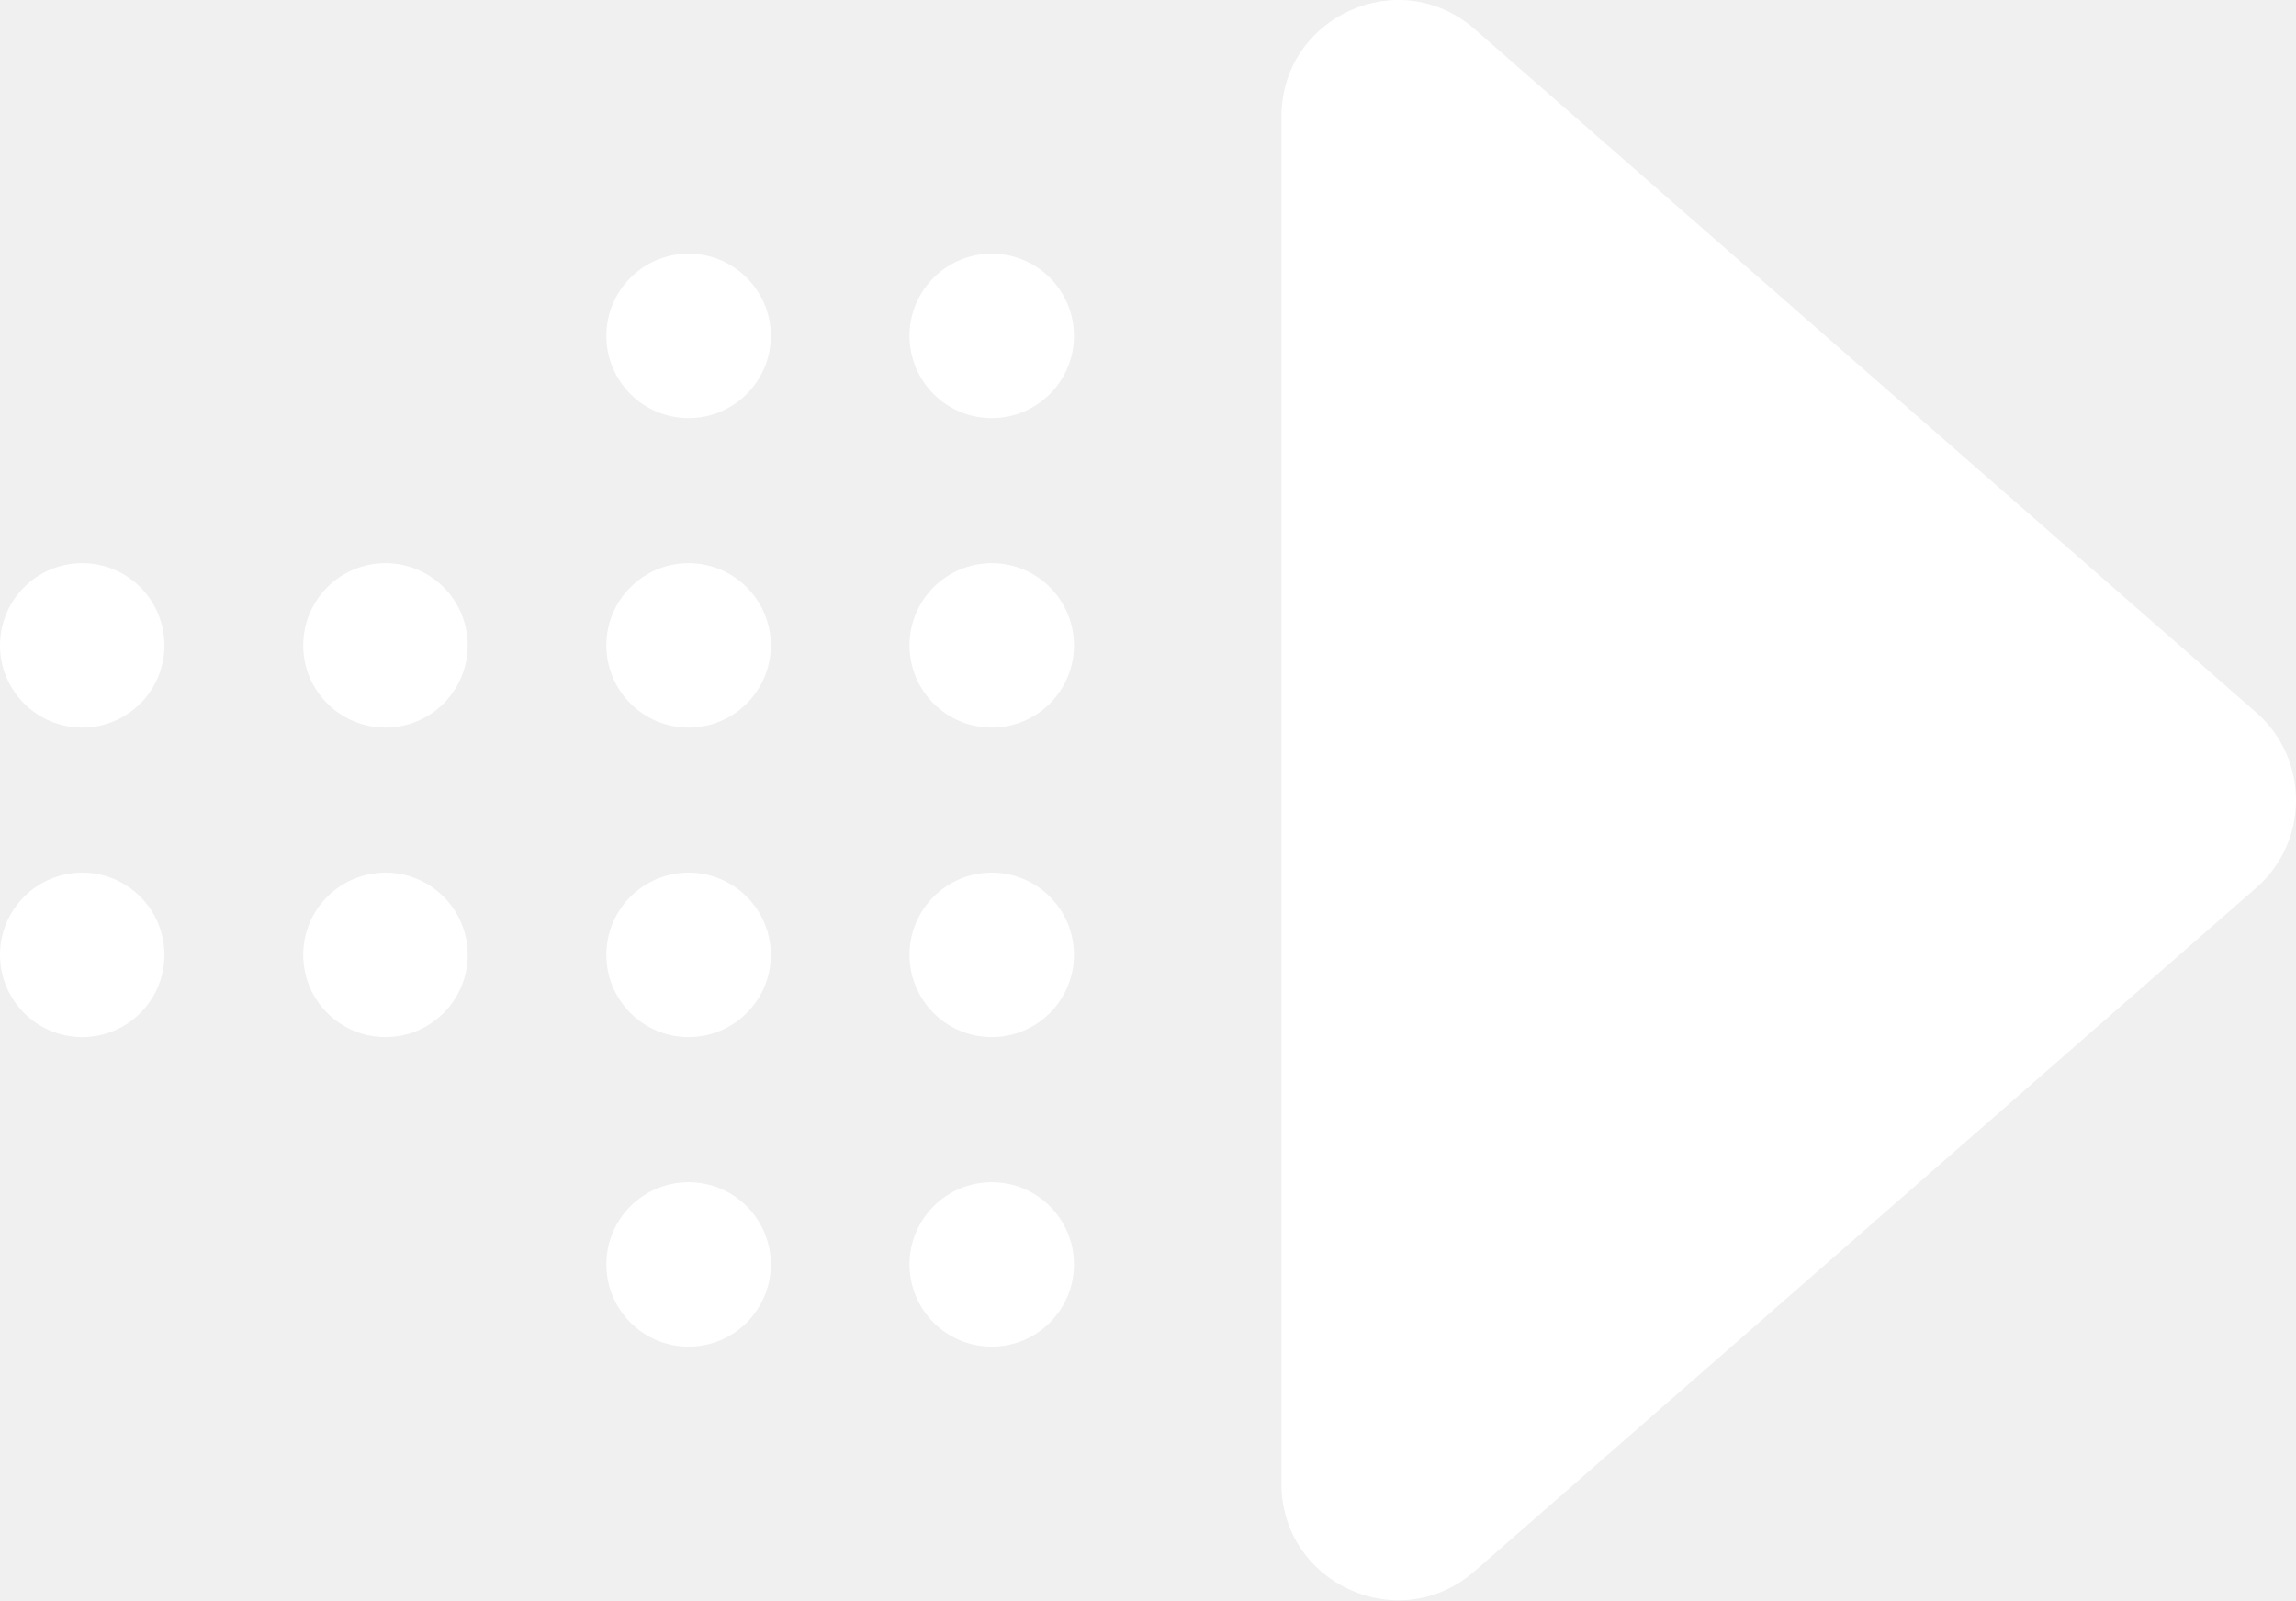
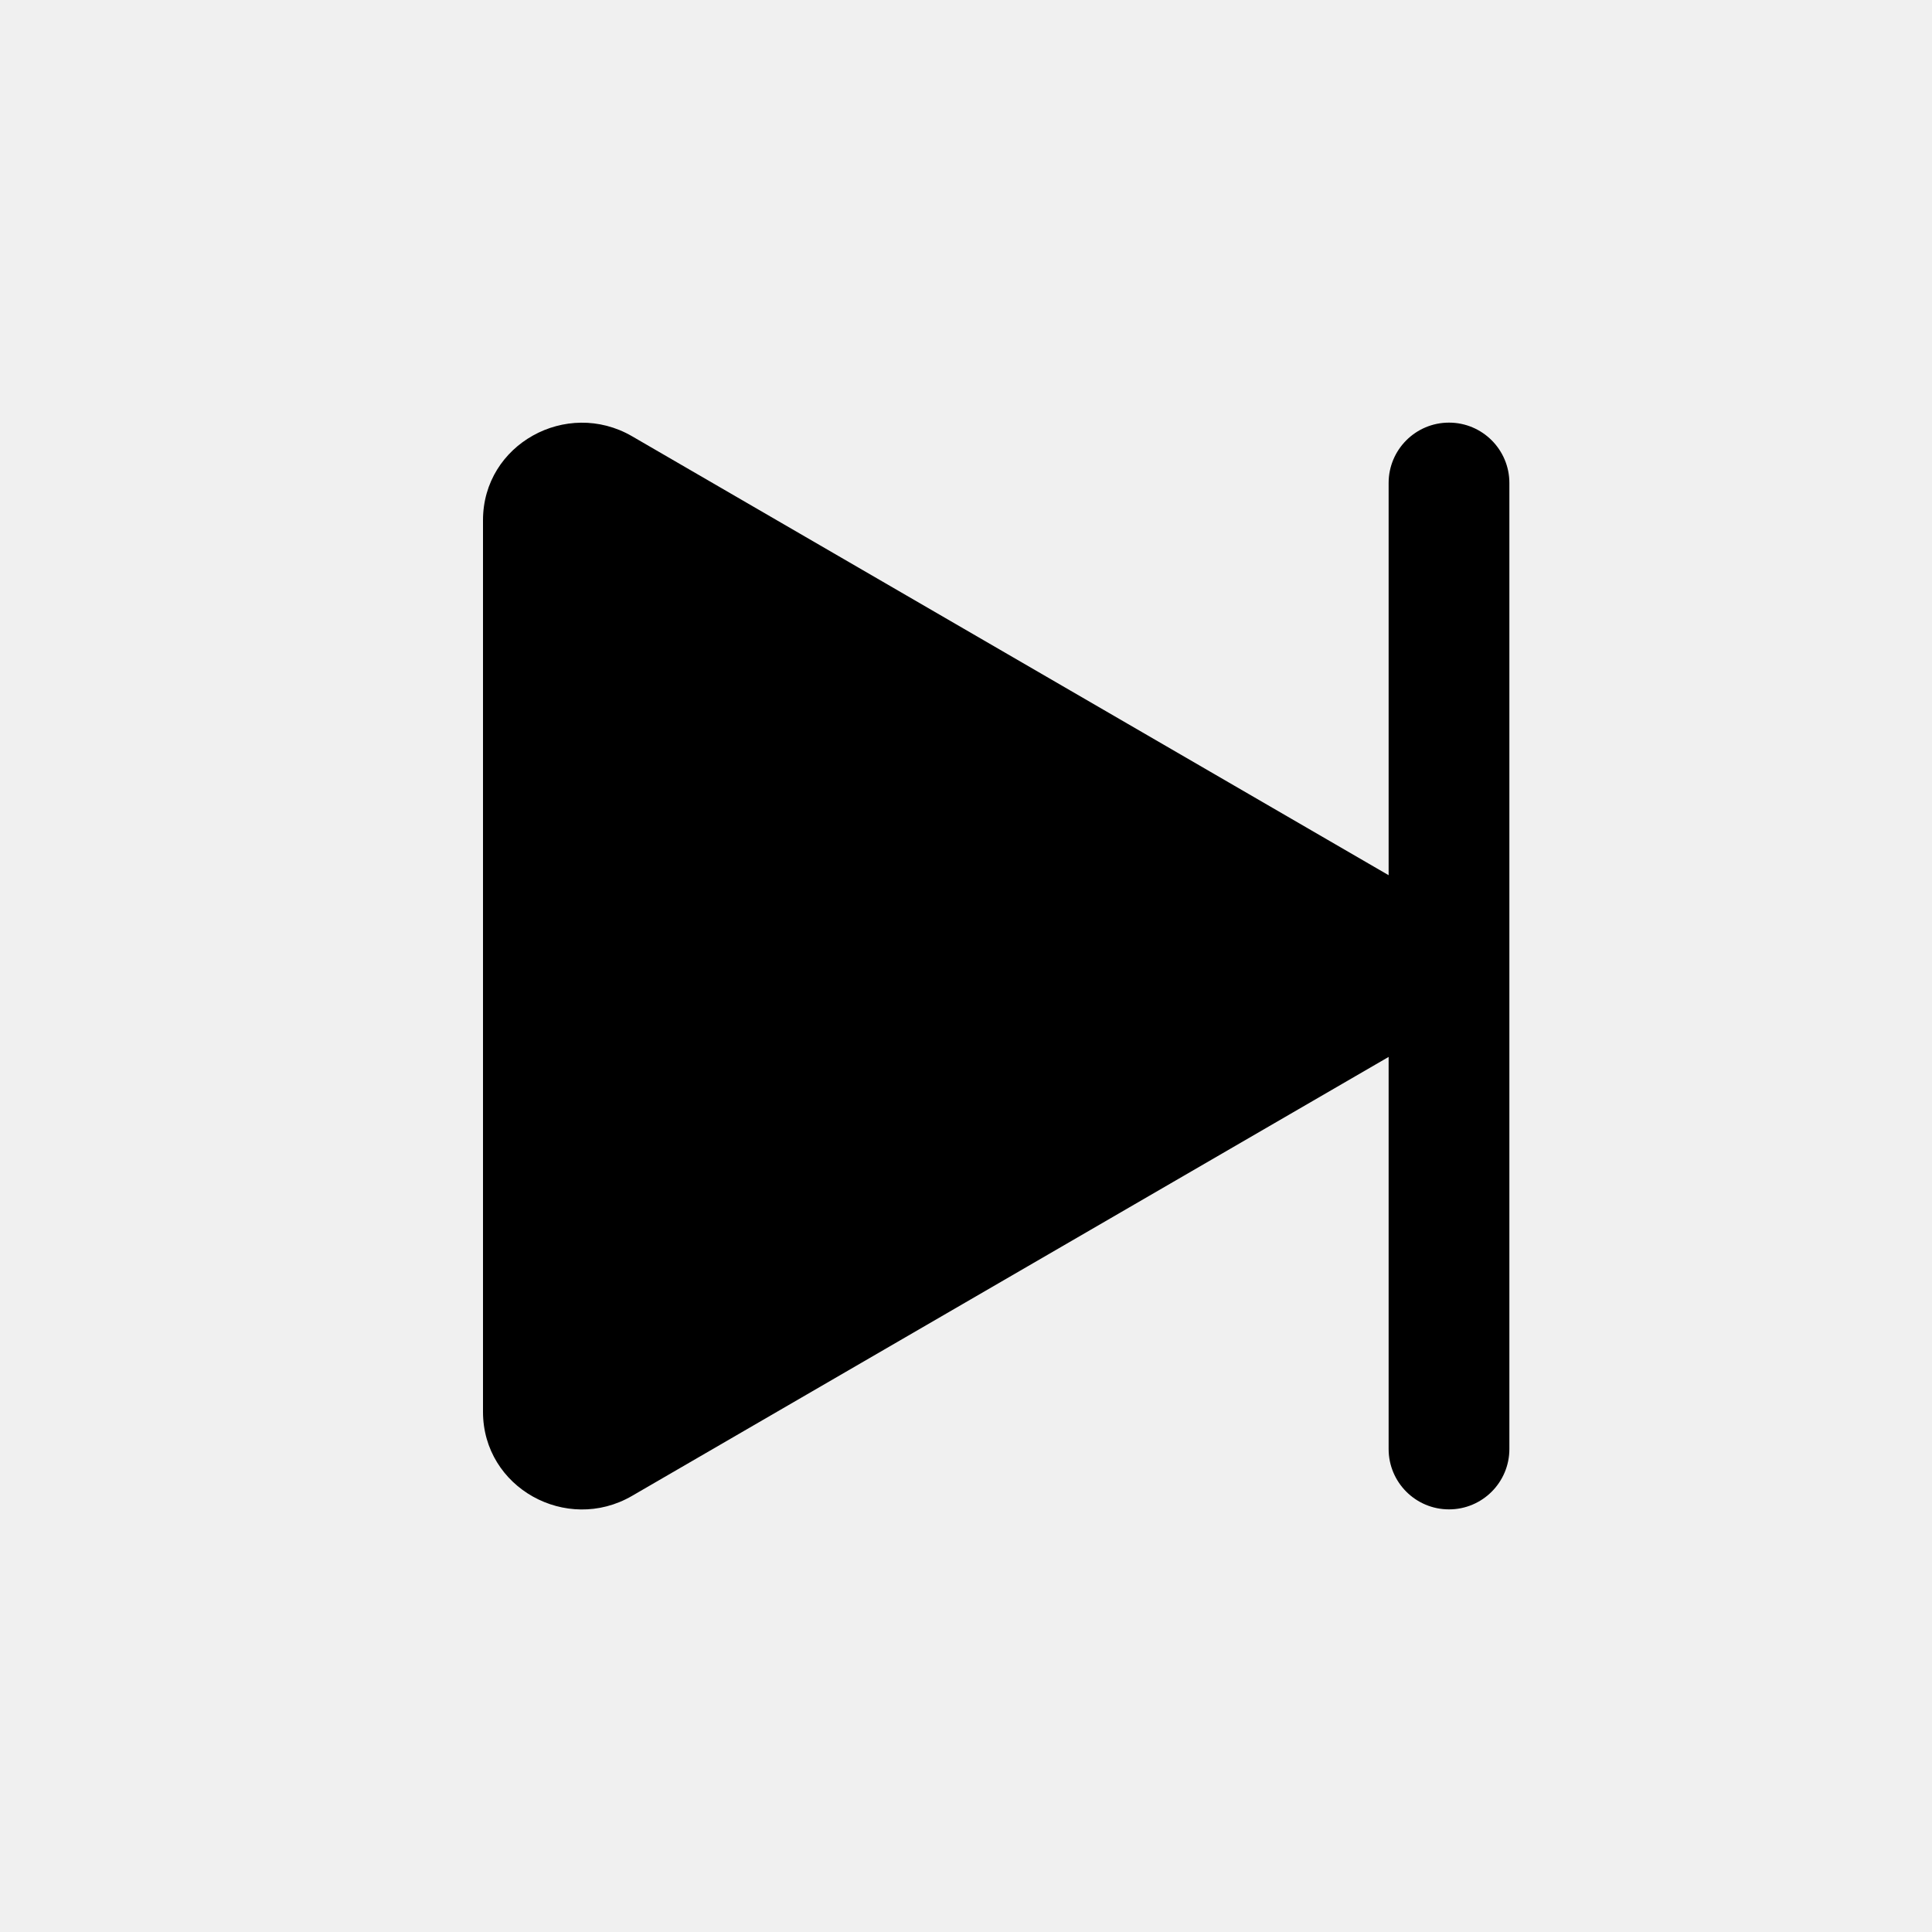
- <svg xmlns="http://www.w3.org/2000/svg" width="33" height="23" viewBox="0 0 33 23" fill="none">
-   <path d="M21.192 22.581L32.428 12.758C33.191 12.092 33.191 10.906 32.428 10.239L21.192 0.416C20.11 -0.529 18.418 0.239 18.418 1.676V21.322C18.418 22.758 20.11 23.527 21.192 22.581" fill="white" />
-   <path d="M14.254 3.645C13.601 3.645 13.072 4.175 13.072 4.827C13.072 5.479 13.601 6.009 14.254 6.009C14.907 6.009 15.436 5.479 15.436 4.827C15.436 4.175 14.907 3.645 14.254 3.645Z" fill="white" />
-   <path d="M14.254 8.093C13.601 8.093 13.072 8.622 13.072 9.275C13.072 9.927 13.601 10.456 14.254 10.456C14.907 10.456 15.436 9.927 15.436 9.275C15.436 8.622 14.907 8.093 14.254 8.093Z" fill="white" />
-   <path d="M14.254 12.54C13.601 12.54 13.072 13.07 13.072 13.722C13.072 14.375 13.601 14.904 14.254 14.904C14.907 14.904 15.436 14.375 15.436 13.722C15.436 13.07 14.907 12.54 14.254 12.54Z" fill="white" />
-   <path d="M14.254 16.989C13.601 16.989 13.072 17.518 13.072 18.17C13.072 18.823 13.601 19.352 14.254 19.352C14.907 19.352 15.436 18.823 15.436 18.17C15.436 17.518 14.907 16.989 14.254 16.989Z" fill="white" />
-   <path d="M9.897 3.645C9.244 3.645 8.715 4.175 8.715 4.827C8.715 5.479 9.244 6.009 9.897 6.009C10.549 6.009 11.079 5.479 11.079 4.827C11.079 4.175 10.549 3.645 9.897 3.645Z" fill="white" />
-   <path d="M9.897 8.093C9.244 8.093 8.715 8.622 8.715 9.275C8.715 9.927 9.244 10.456 9.897 10.456C10.549 10.456 11.079 9.927 11.079 9.275C11.079 8.622 10.549 8.093 9.897 8.093Z" fill="white" />
-   <path d="M9.897 12.54C9.244 12.54 8.715 13.07 8.715 13.722C8.715 14.375 9.244 14.904 9.897 14.904C10.549 14.904 11.079 14.375 11.079 13.722C11.079 13.07 10.549 12.54 9.897 12.54Z" fill="white" />
-   <path d="M9.897 16.989C9.244 16.989 8.715 17.518 8.715 18.17C8.715 18.823 9.244 19.352 9.897 19.352C10.549 19.352 11.079 18.823 11.079 18.17C11.079 17.518 10.549 16.989 9.897 16.989Z" fill="white" />
-   <path d="M5.54 8.093C4.887 8.093 4.358 8.622 4.358 9.275C4.358 9.927 4.887 10.456 5.54 10.456C6.193 10.456 6.722 9.927 6.722 9.275C6.722 8.622 6.193 8.093 5.54 8.093Z" fill="white" />
-   <path d="M5.54 12.54C4.887 12.54 4.358 13.07 4.358 13.722C4.358 14.375 4.887 14.904 5.54 14.904C6.193 14.904 6.722 14.375 6.722 13.722C6.722 13.07 6.193 12.54 5.54 12.54Z" fill="white" />
-   <path d="M1.182 8.093C0.529 8.093 0 8.622 0 9.275C0 9.927 0.529 10.456 1.182 10.456C1.834 10.456 2.363 9.927 2.363 9.275C2.363 8.622 1.834 8.093 1.182 8.093Z" fill="white" />
-   <path d="M1.182 12.54C0.529 12.54 0 13.07 0 13.722C0 14.375 0.529 14.904 1.182 14.904C1.834 14.904 2.363 14.375 2.363 13.722C2.363 13.07 1.834 12.54 1.182 12.54Z" fill="white" />
+ <svg xmlns="http://www.w3.org/2000/svg" fill="currentColor" class="bi bi-skip-end-fill" viewBox="0 0 16 16">
+   <path d="M12.5 4a.5.5 0 0 0-1 0v3.248L5.233 3.612C4.693 3.3 4 3.678 4 4.308v7.384c0 .63.692 1.01 1.233.697L11.5 8.753V12a.5.5 0 0 0 1 0V4z" />
</svg>
